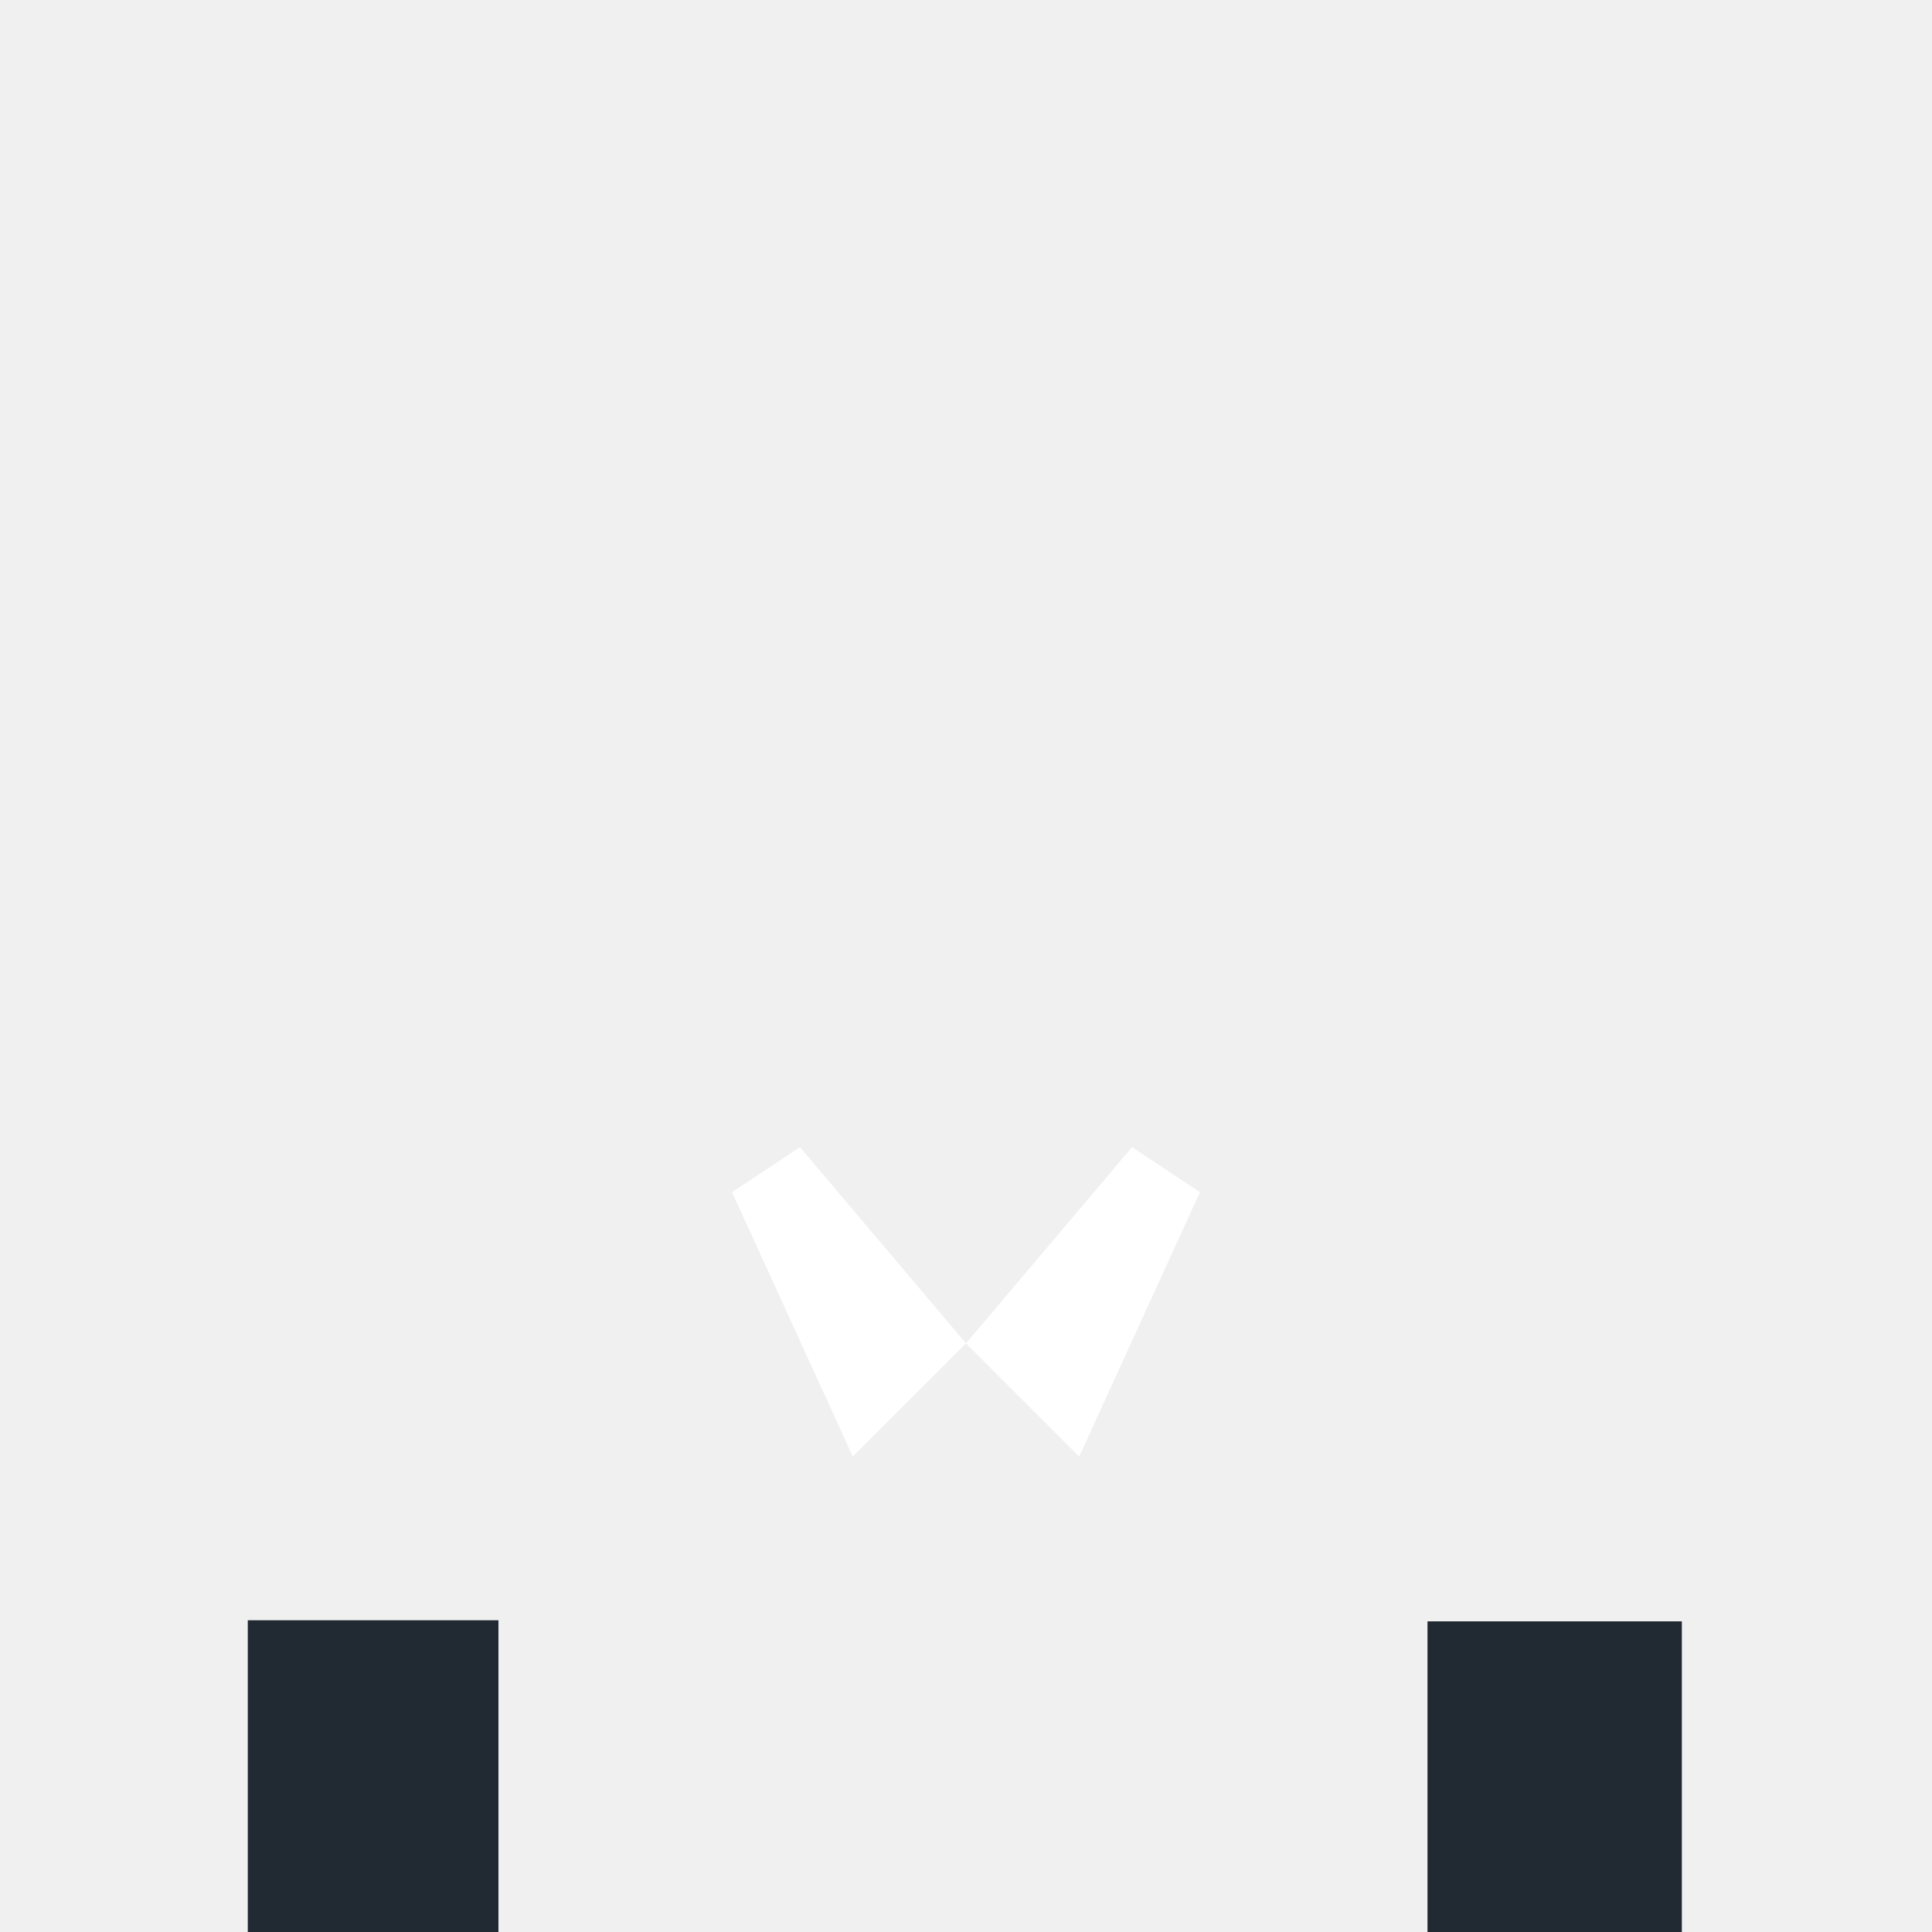
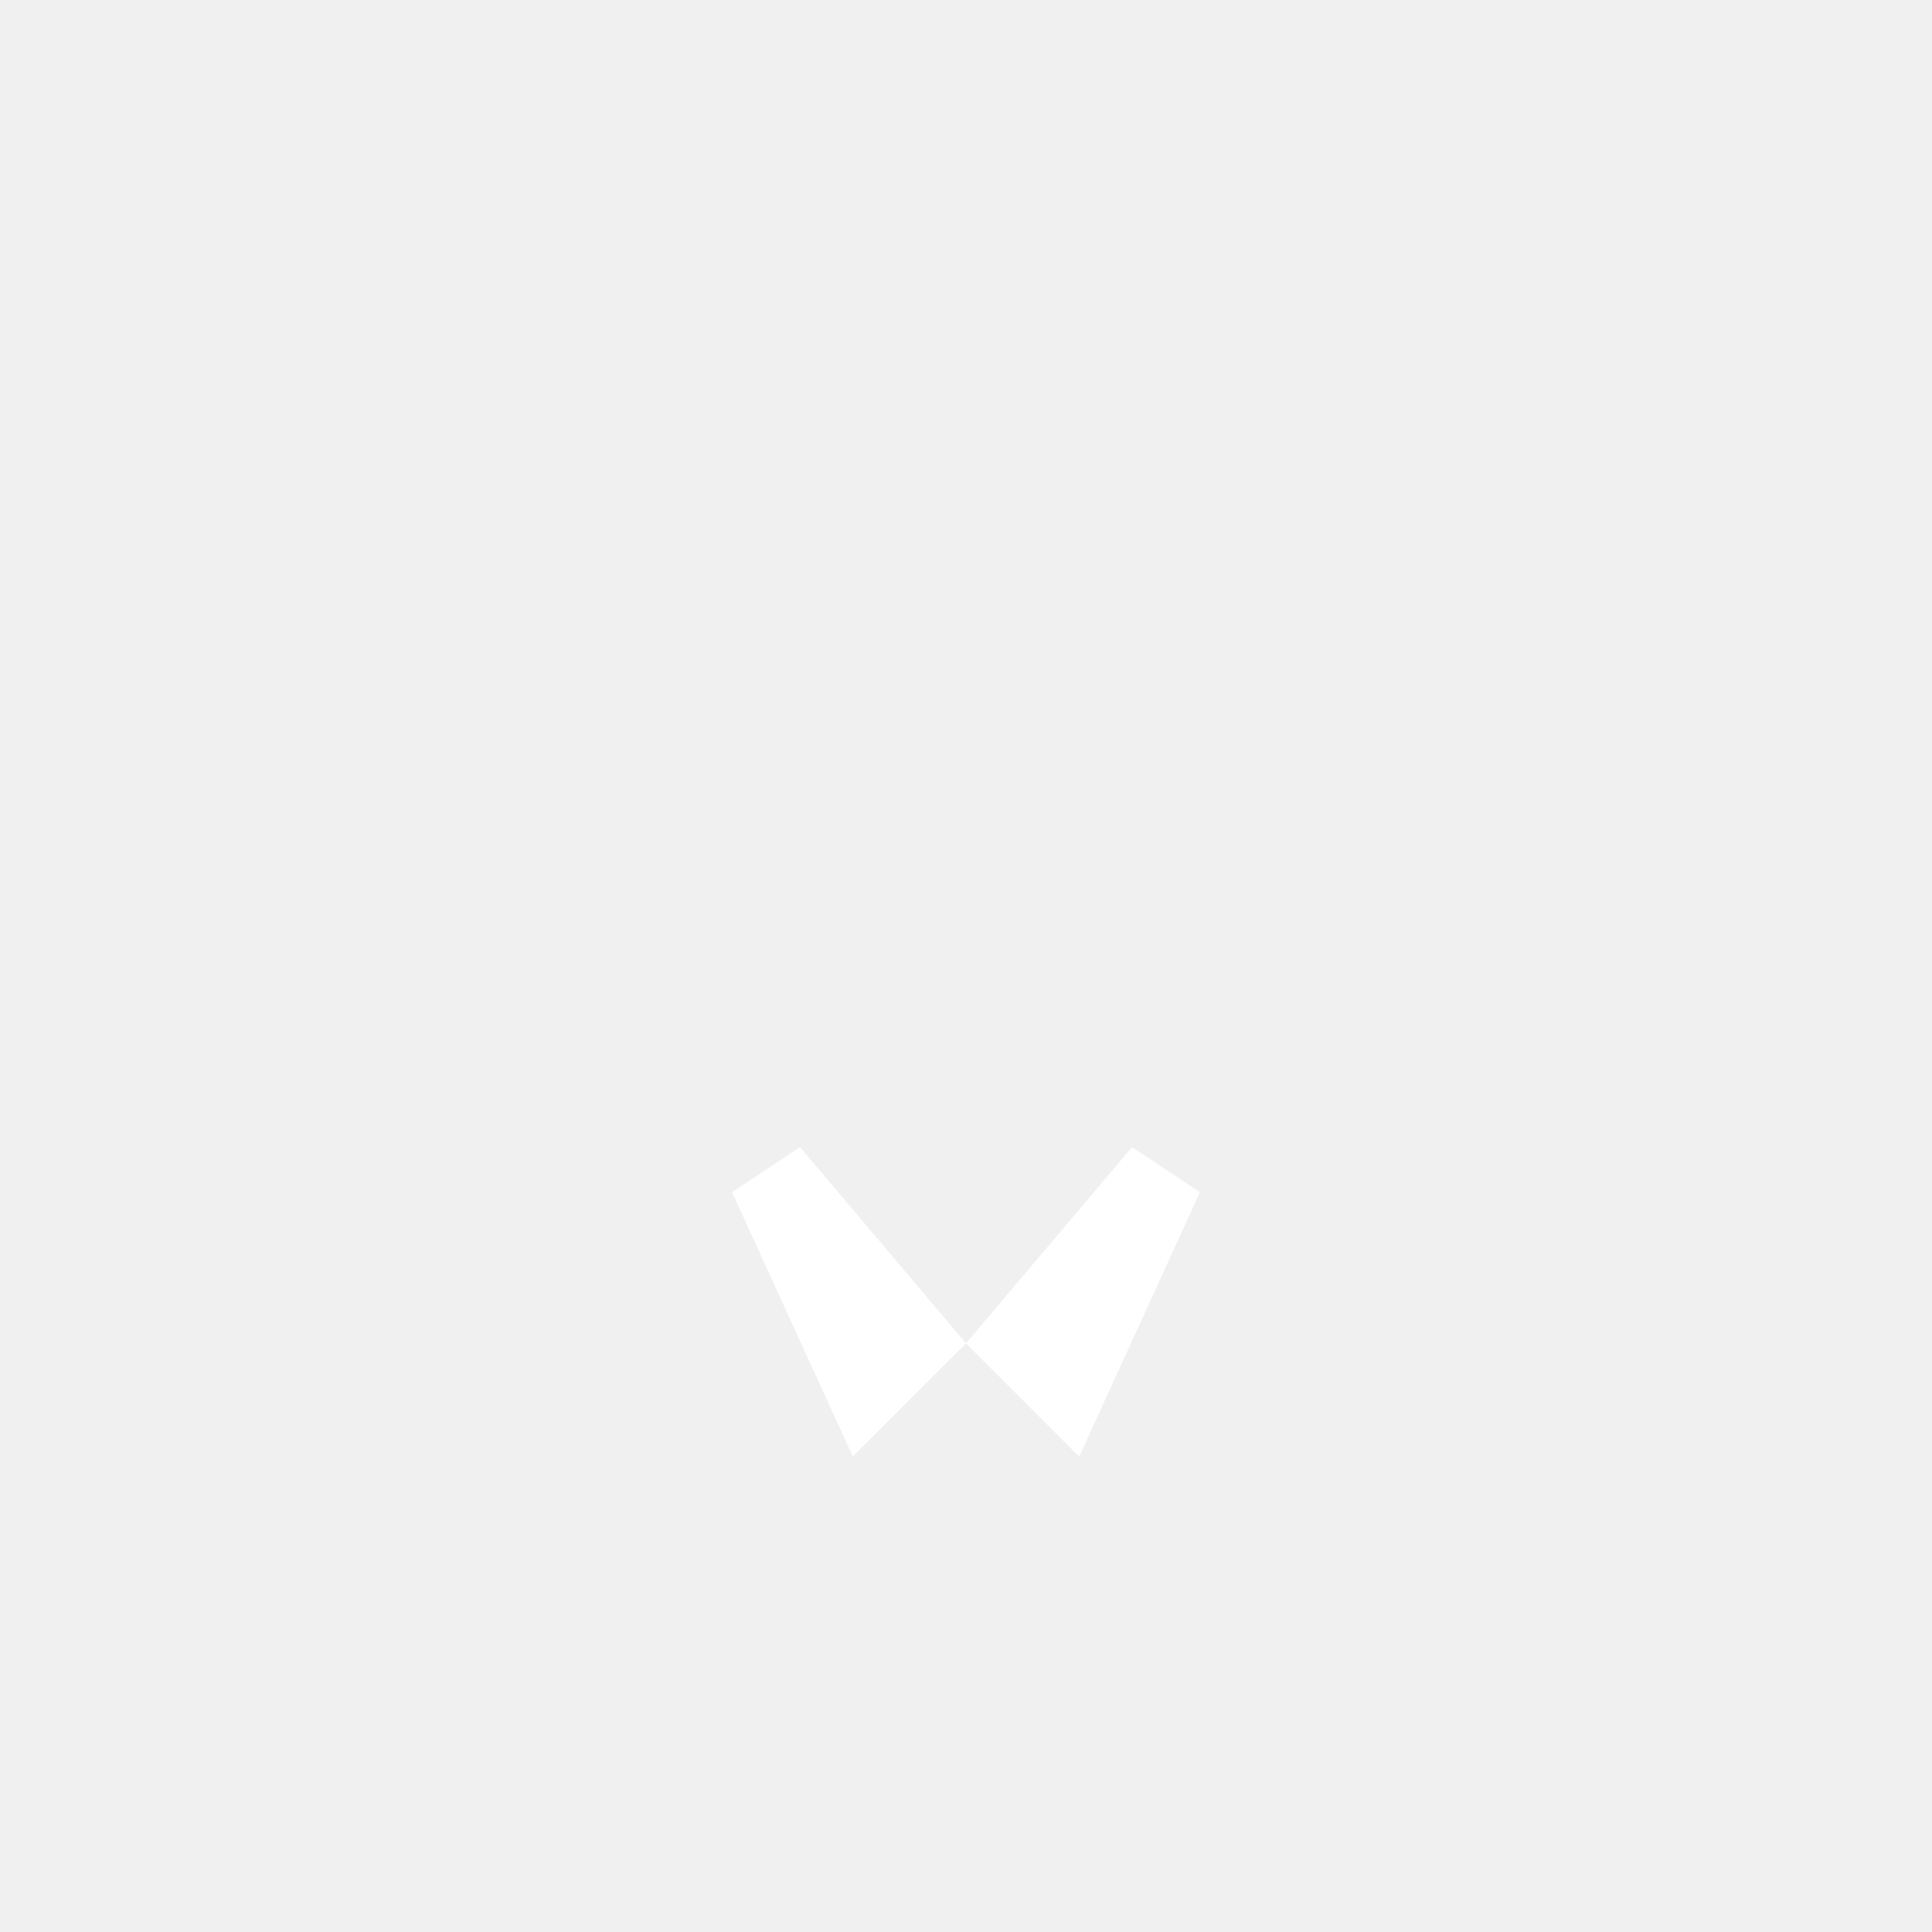
<svg xmlns="http://www.w3.org/2000/svg" width="512" height="512">
  <g id="collar">
    <g>
      <path stroke-dasharray="5,5" fill="#ffffff" d="m256,356l-30,30l-31.996,-70.056l17.996,-11.944l44,52z" />
    </g>
    <g>
      <path stroke-dasharray="5,5" fill="#ffffff" d="m256,356l30,30l31.996,-70.056l-17.996,-11.944l-44,52z" />
    </g>
  </g>
-   <g id="sleeves">
-     <path fill="#212a33" d="m132.093,513.072l-66.427,0l0,-83.686l66.427,0l0,83.686z" id="svg_63" />
-     <path stroke="null" d="m378.303,429.674l67.402,0l0,86.686l-67.402,0l0,-86.686z" fill="#212a33" id="svg_64" />
-   </g>
</svg>
